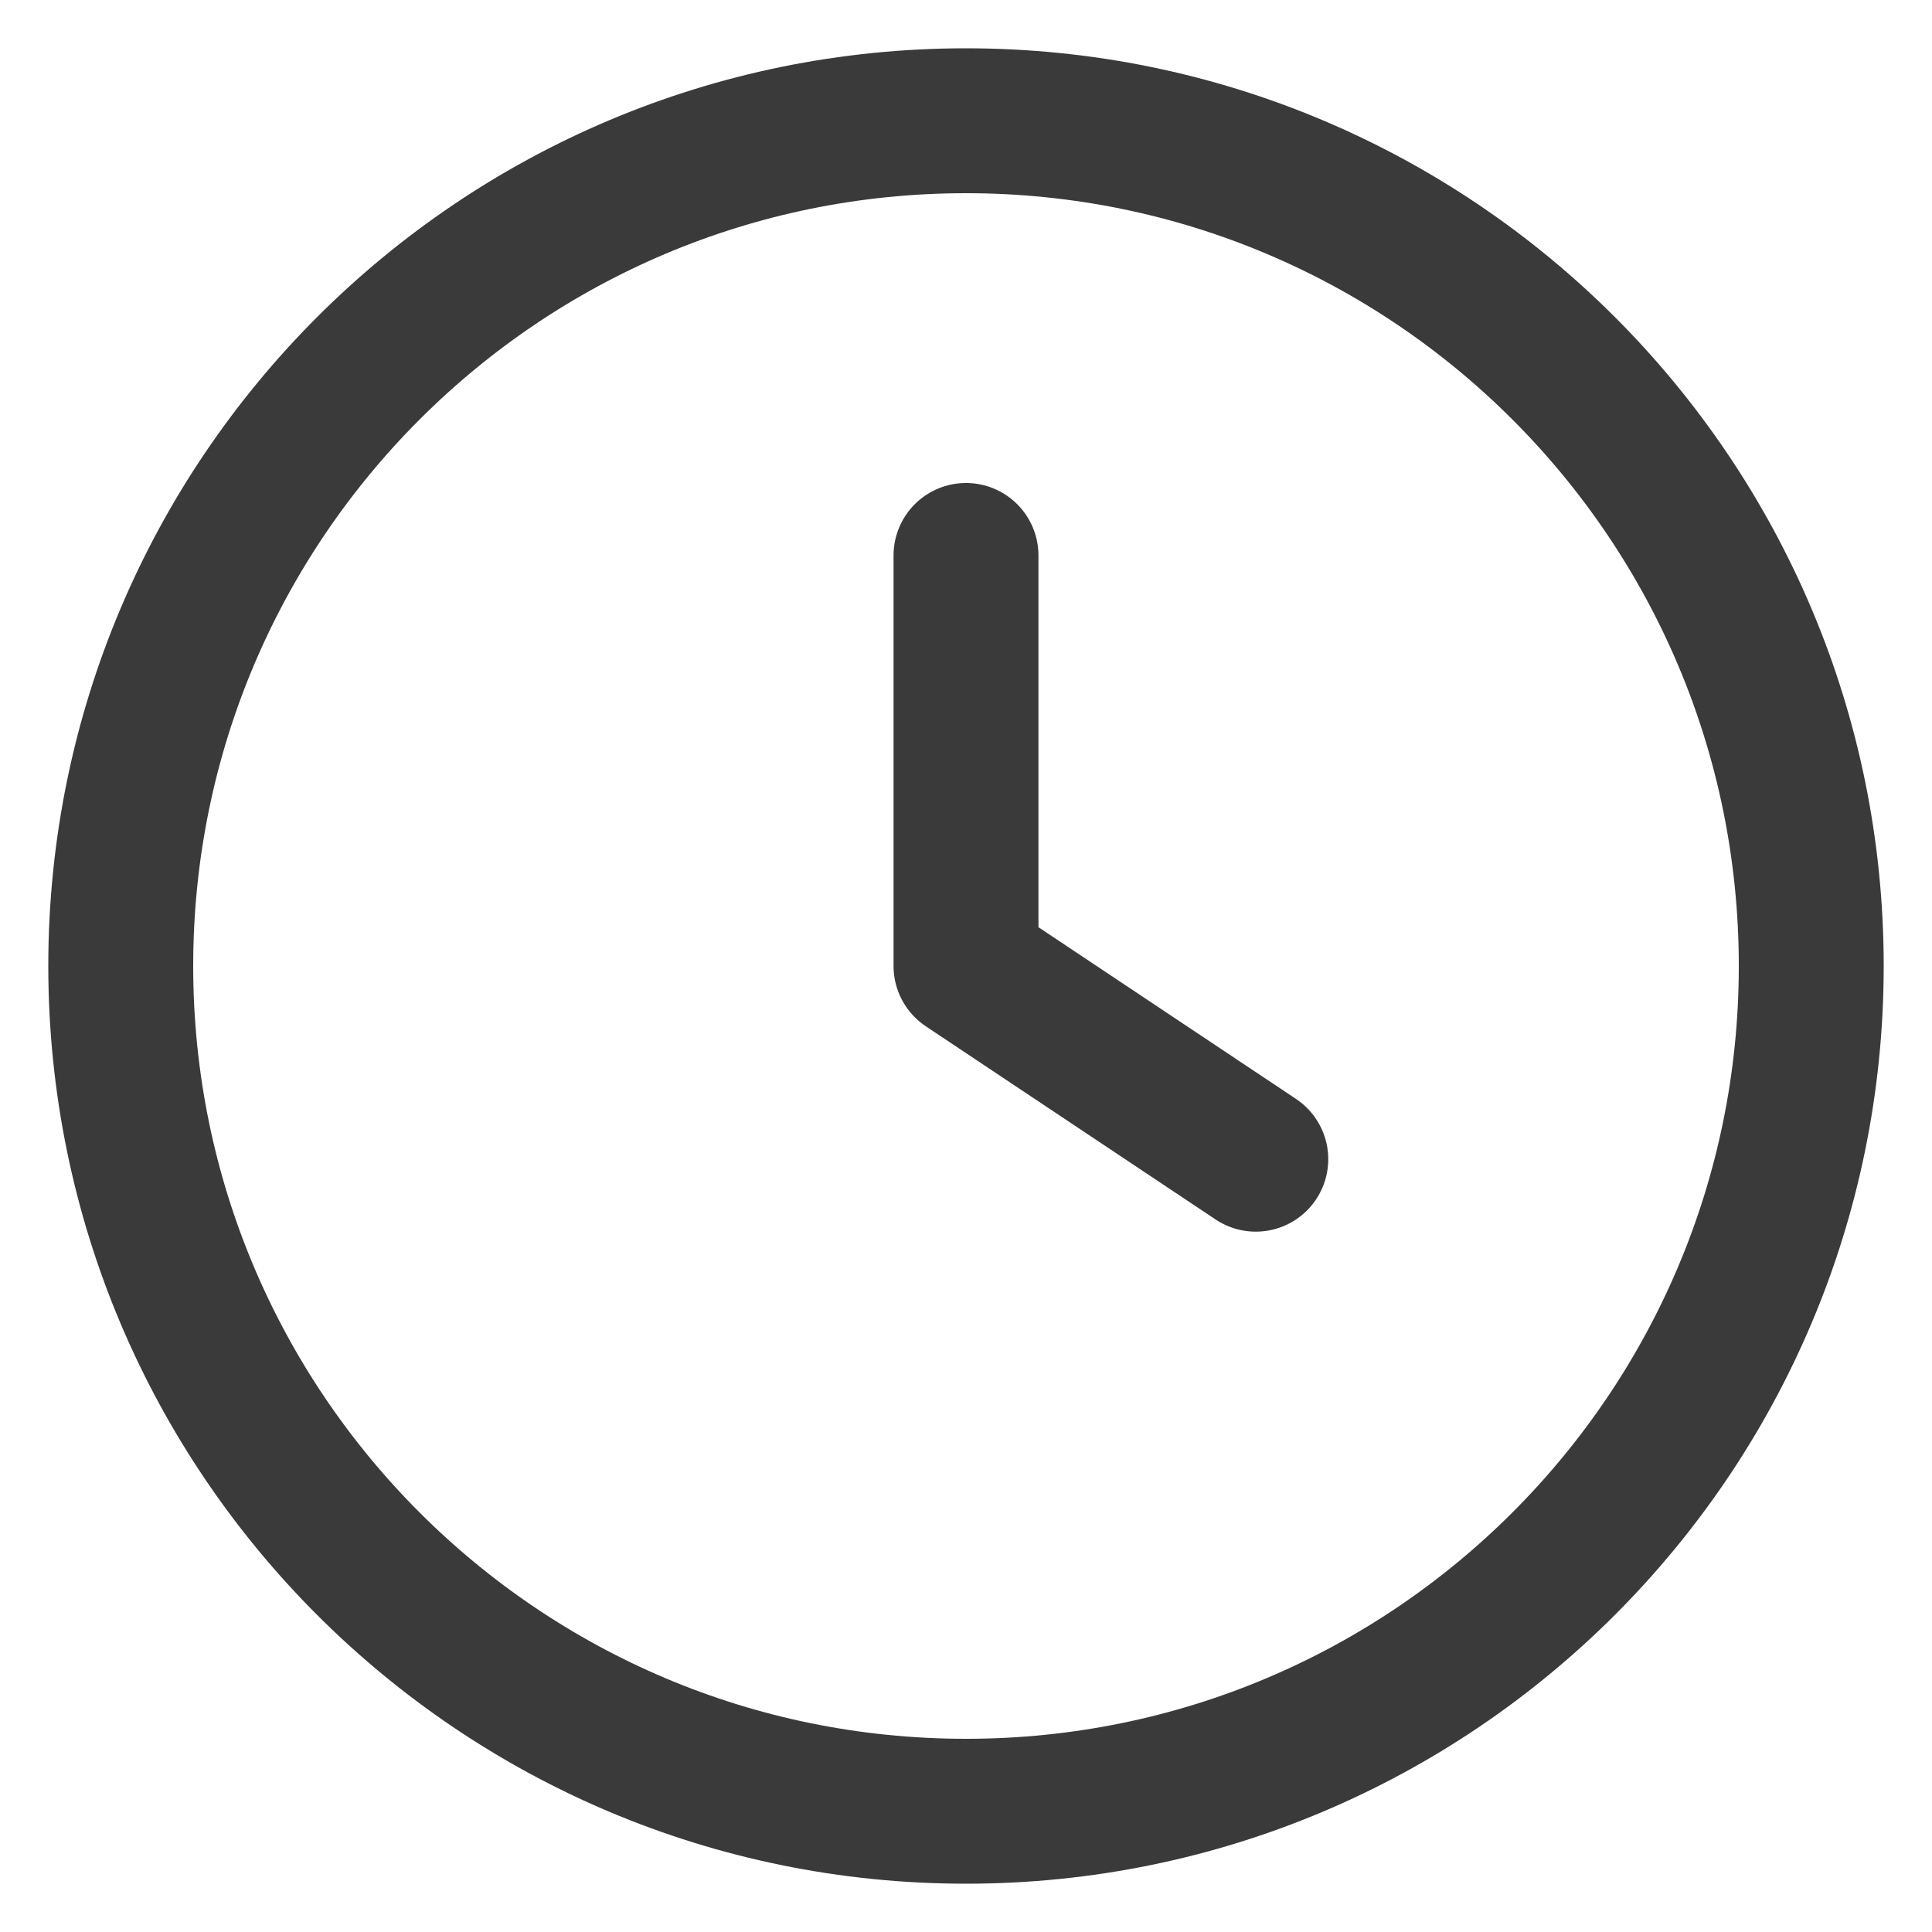
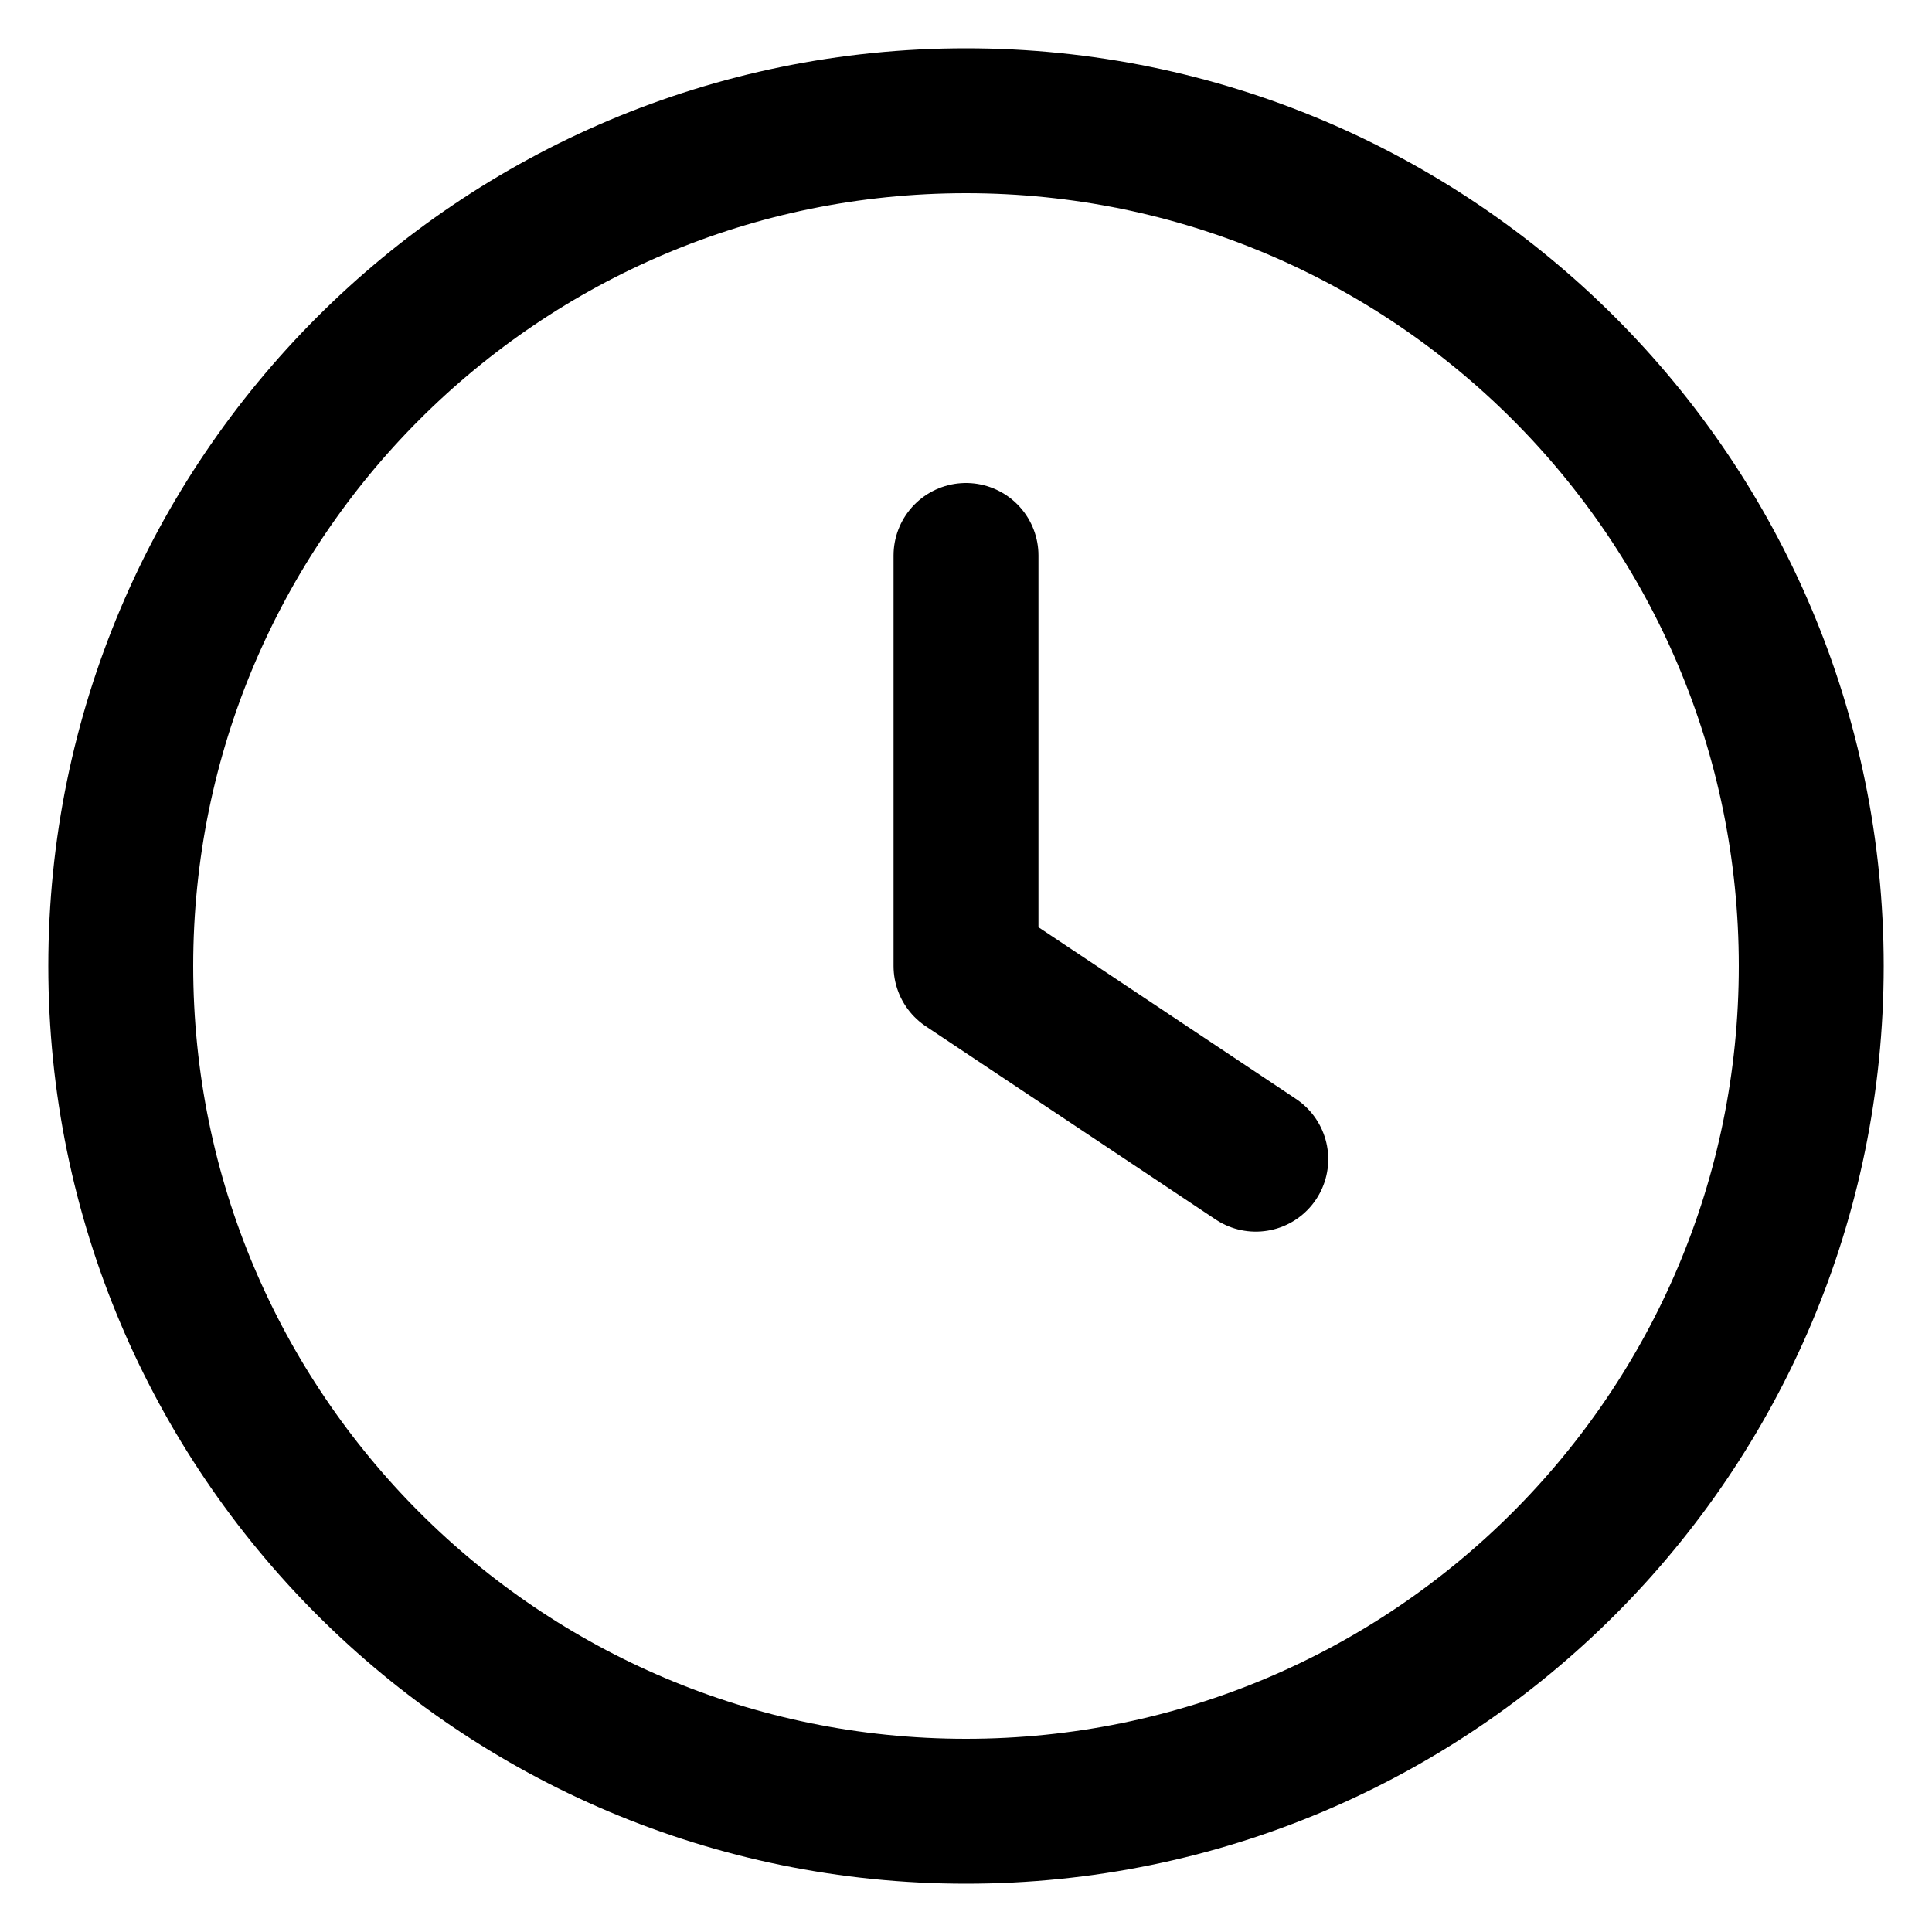
<svg xmlns="http://www.w3.org/2000/svg" viewBox="0 0 16 16" width="16" height="16" fill="none">
-   <path d="M15,8C15,11.866,11.866,15,8,15C4.134,15,1,11.866,1,8C1,4.134,4.134,1,8,1C11.866,1,15,4.134,15,8Z" stroke="#3A3A3A" stroke-width="1.2" />
-   <path d="M8 4.6L8 8L10.4 9.6" stroke="#3A3A3A" stroke-width="1.2" stroke-linecap="round" stroke-linejoin="round" />
+   <path d="M15,8C15,11.866,11.866,15,8,15C4.134,15,1,11.866,1,8C1,4.134,4.134,1,8,1C11.866,1,15,4.134,15,8Z" stroke="currentColor" stroke-width="1.2" />
+   <path d="M8 4.6L8 8L10.4 9.6" stroke="currentColor" stroke-width="1.2" stroke-linecap="round" stroke-linejoin="round" />
</svg>
